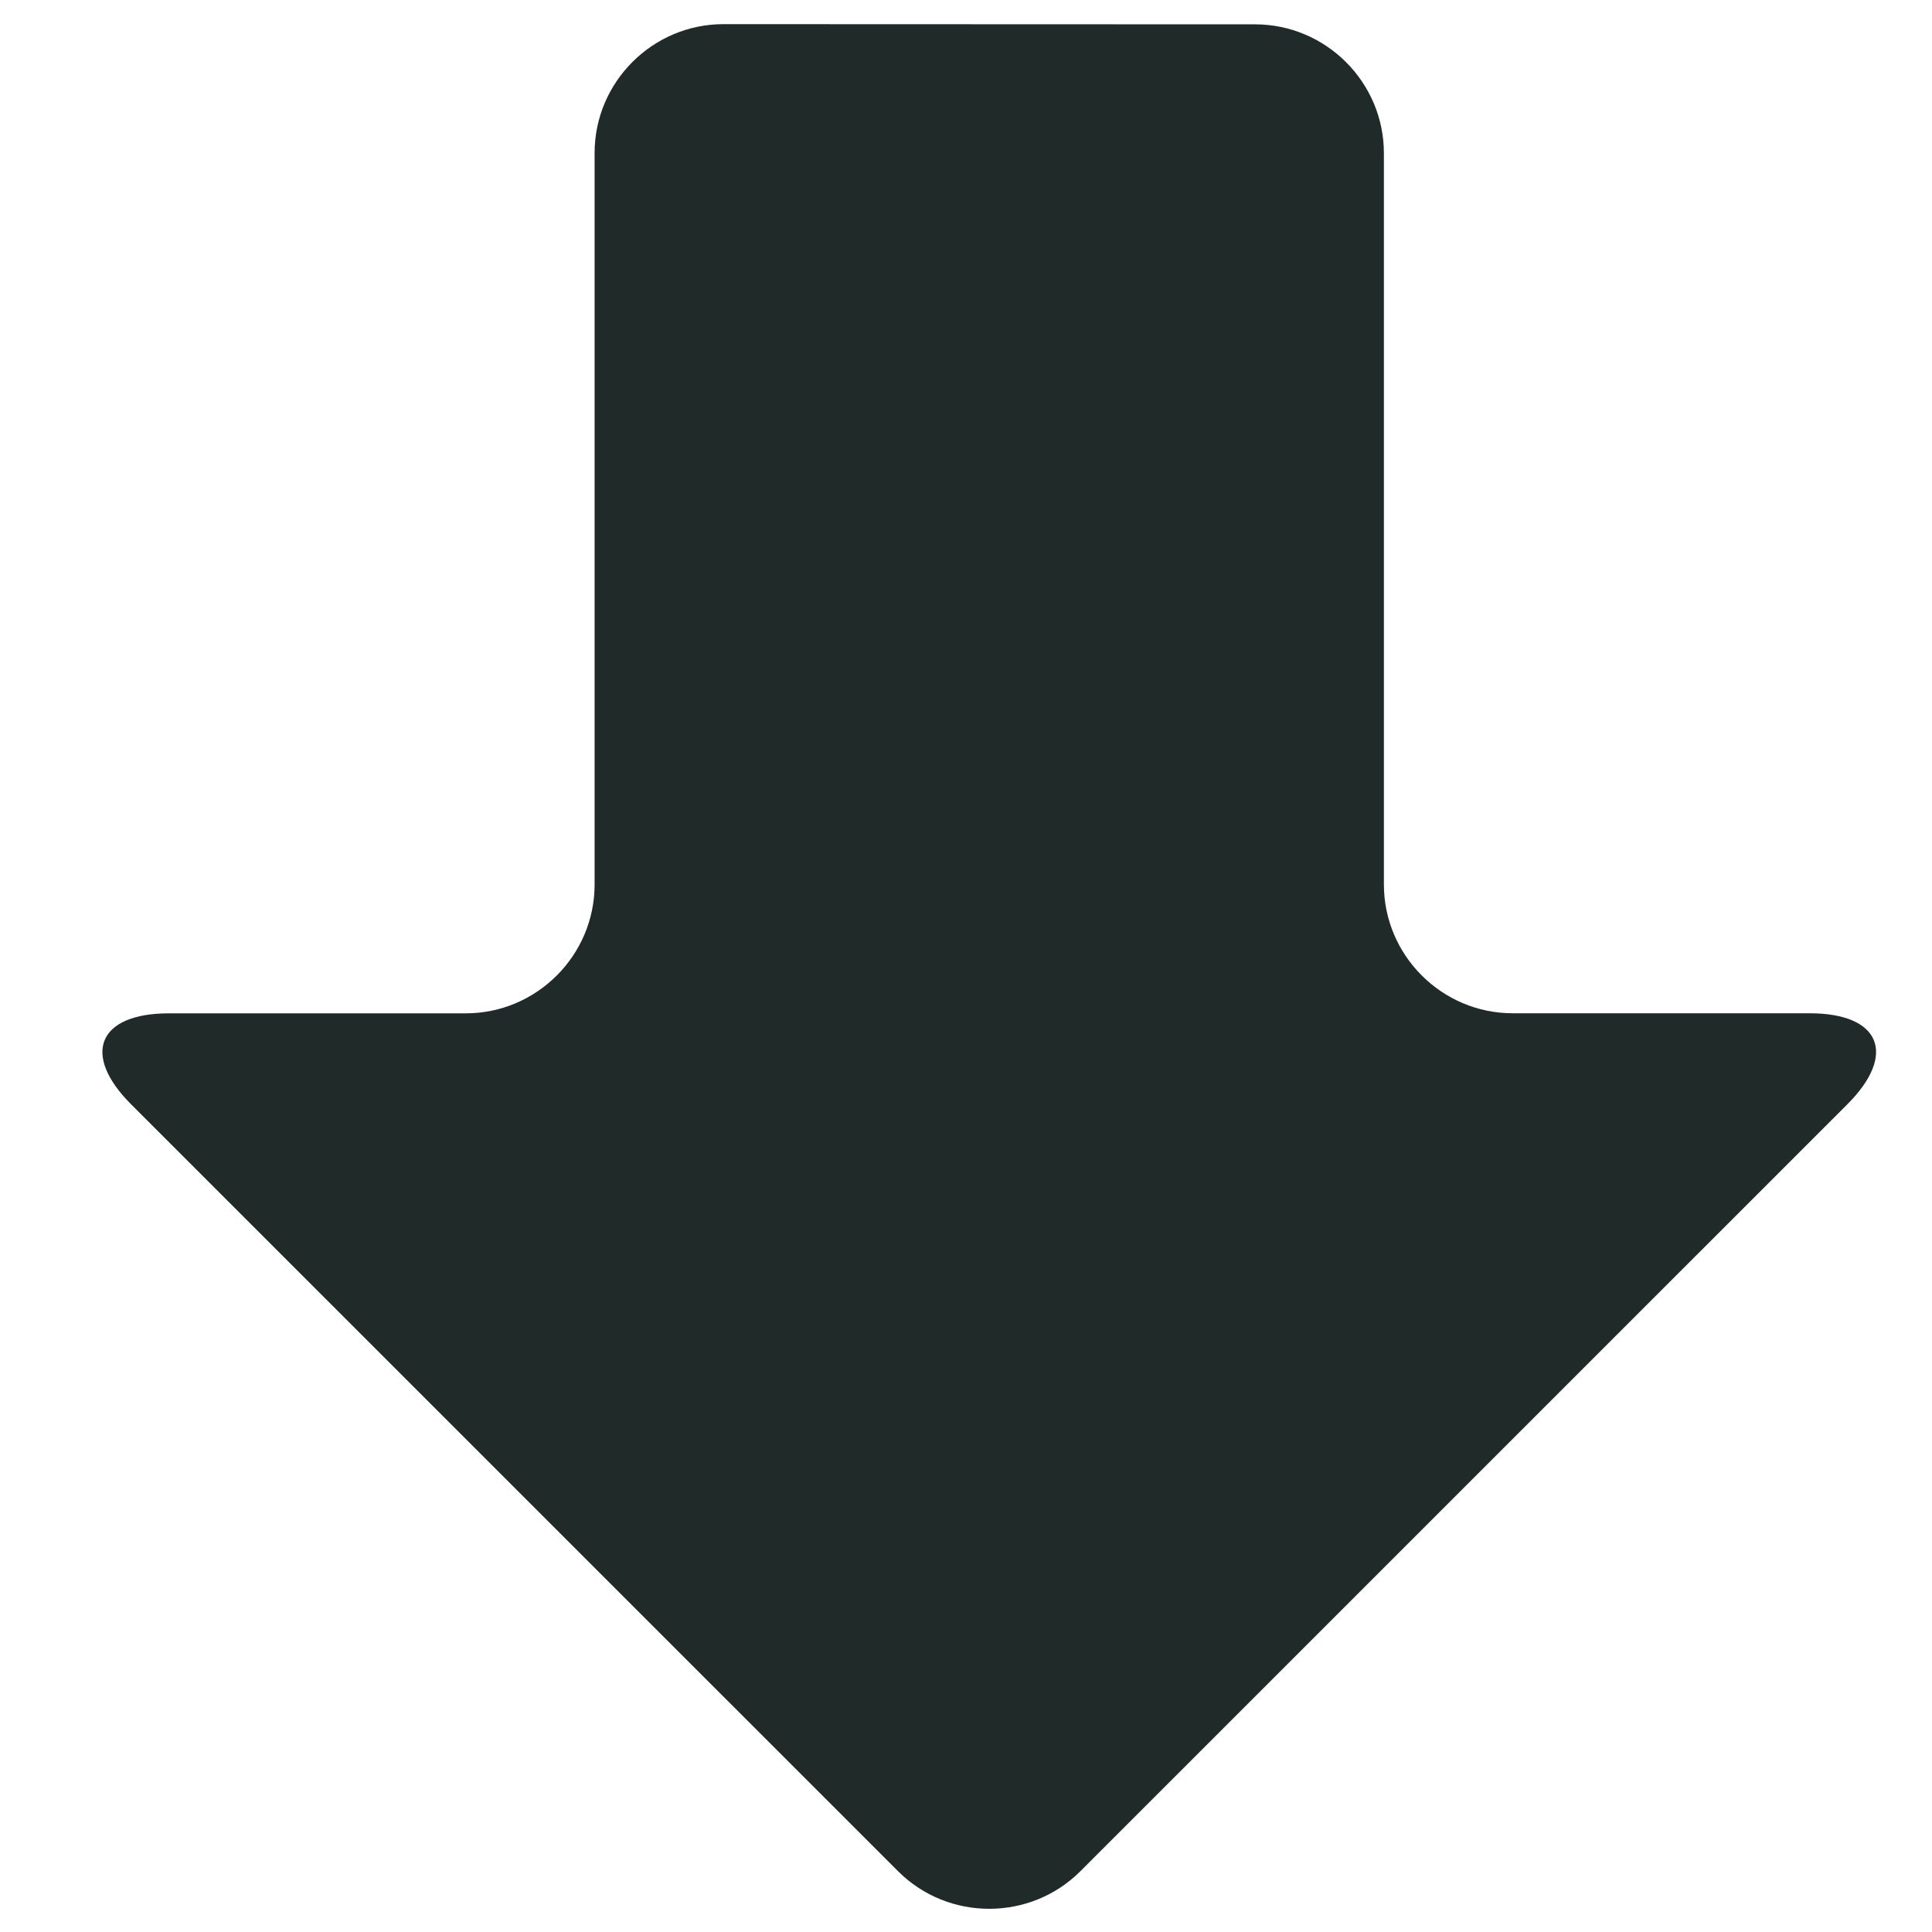
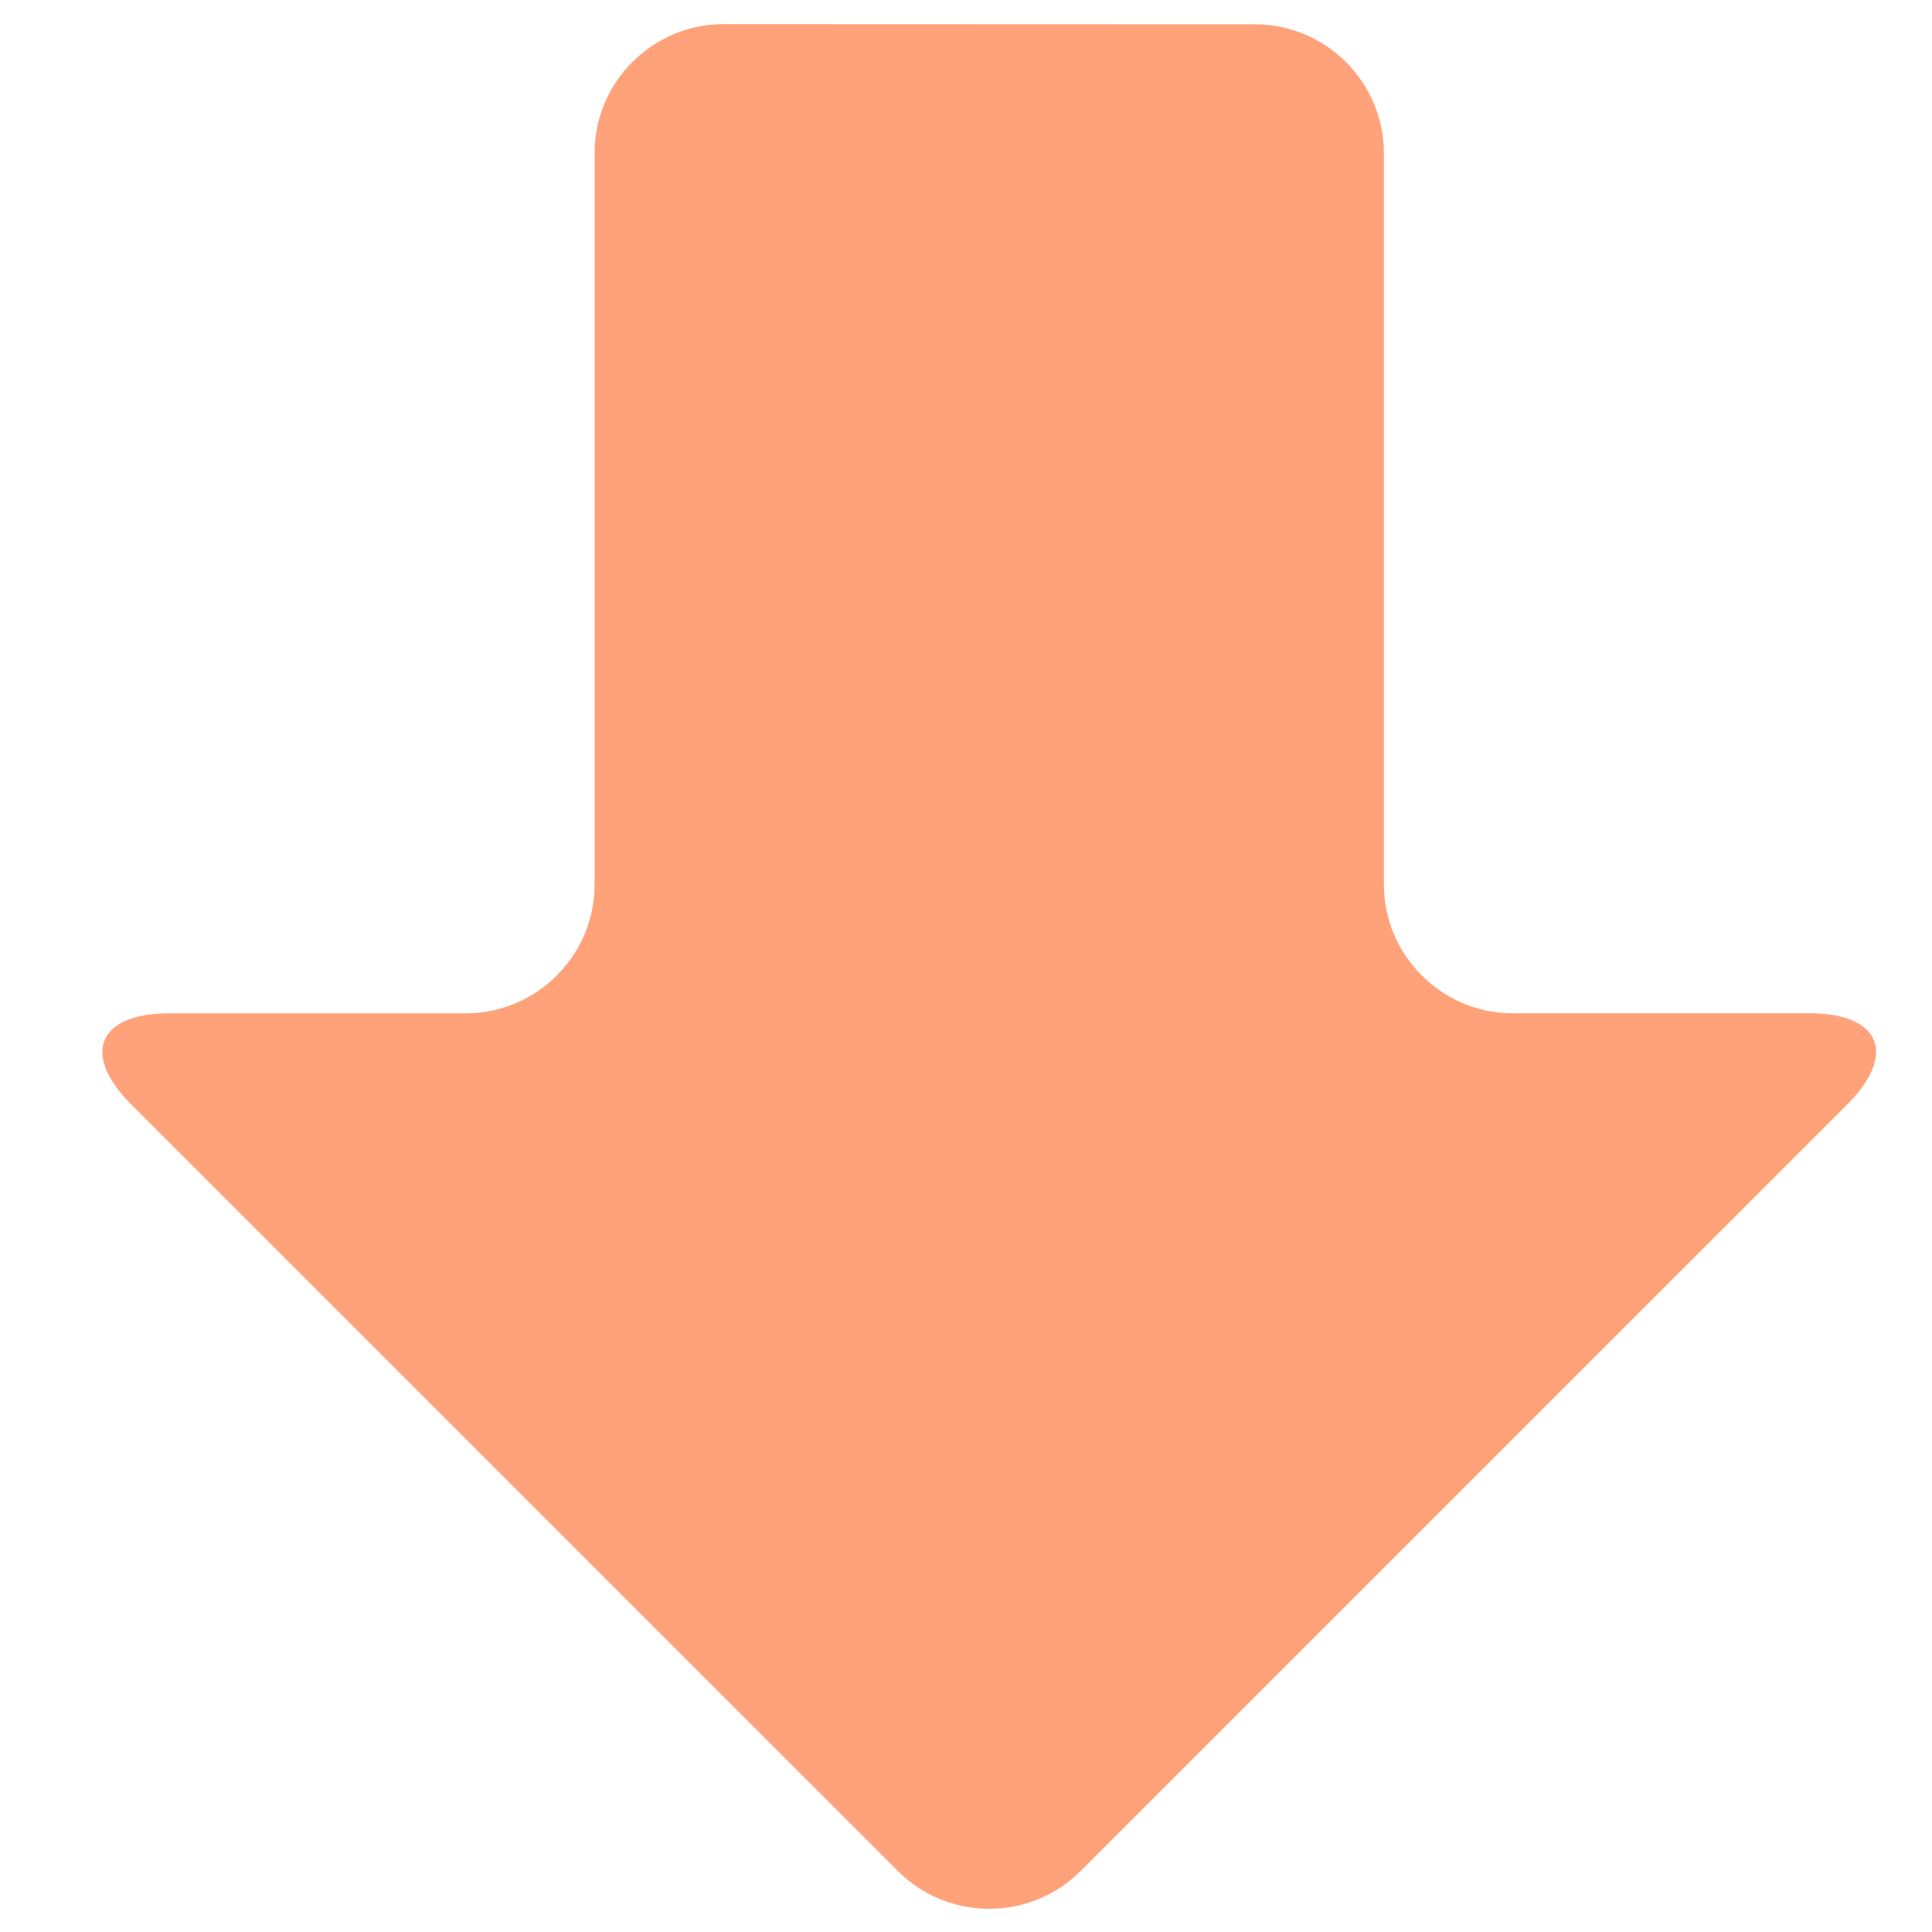
<svg xmlns="http://www.w3.org/2000/svg" version="1.1" id="Layer_1" x="0px" y="0px" width="30px" height="30px" viewBox="0 0 30 30" enable-background="new 0 0 30 30" xml:space="preserve">
  <g>
-     <path fill="#1F2A29" d="M2.037,17.149c-0.778-0.777-0.514-1.414,0.586-1.414h4.61c1.1,0,2-0.9,2-2V2.375c0-1.1,0.9-2,2-2   l8.256,0.003c1.1,0,2,0.9,2,2v11.356c0,1.1,0.9,2,2,2h4.61c1.1,0,1.363,0.637,0.586,1.414l-11.91,11.909   c-0.778,0.777-2.051,0.777-2.829,0L2.037,17.149z" />
+     <path fill="#ffa27a" d="M2.037,17.149c-0.778-0.777-0.514-1.414,0.586-1.414h4.61c1.1,0,2-0.9,2-2V2.375c0-1.1,0.9-2,2-2   l8.256,0.003c1.1,0,2,0.9,2,2v11.356c0,1.1,0.9,2,2,2h4.61c1.1,0,1.363,0.637,0.586,1.414l-11.91,11.909   c-0.778,0.777-2.051,0.777-2.829,0L2.037,17.149z" />
  </g>
</svg>
